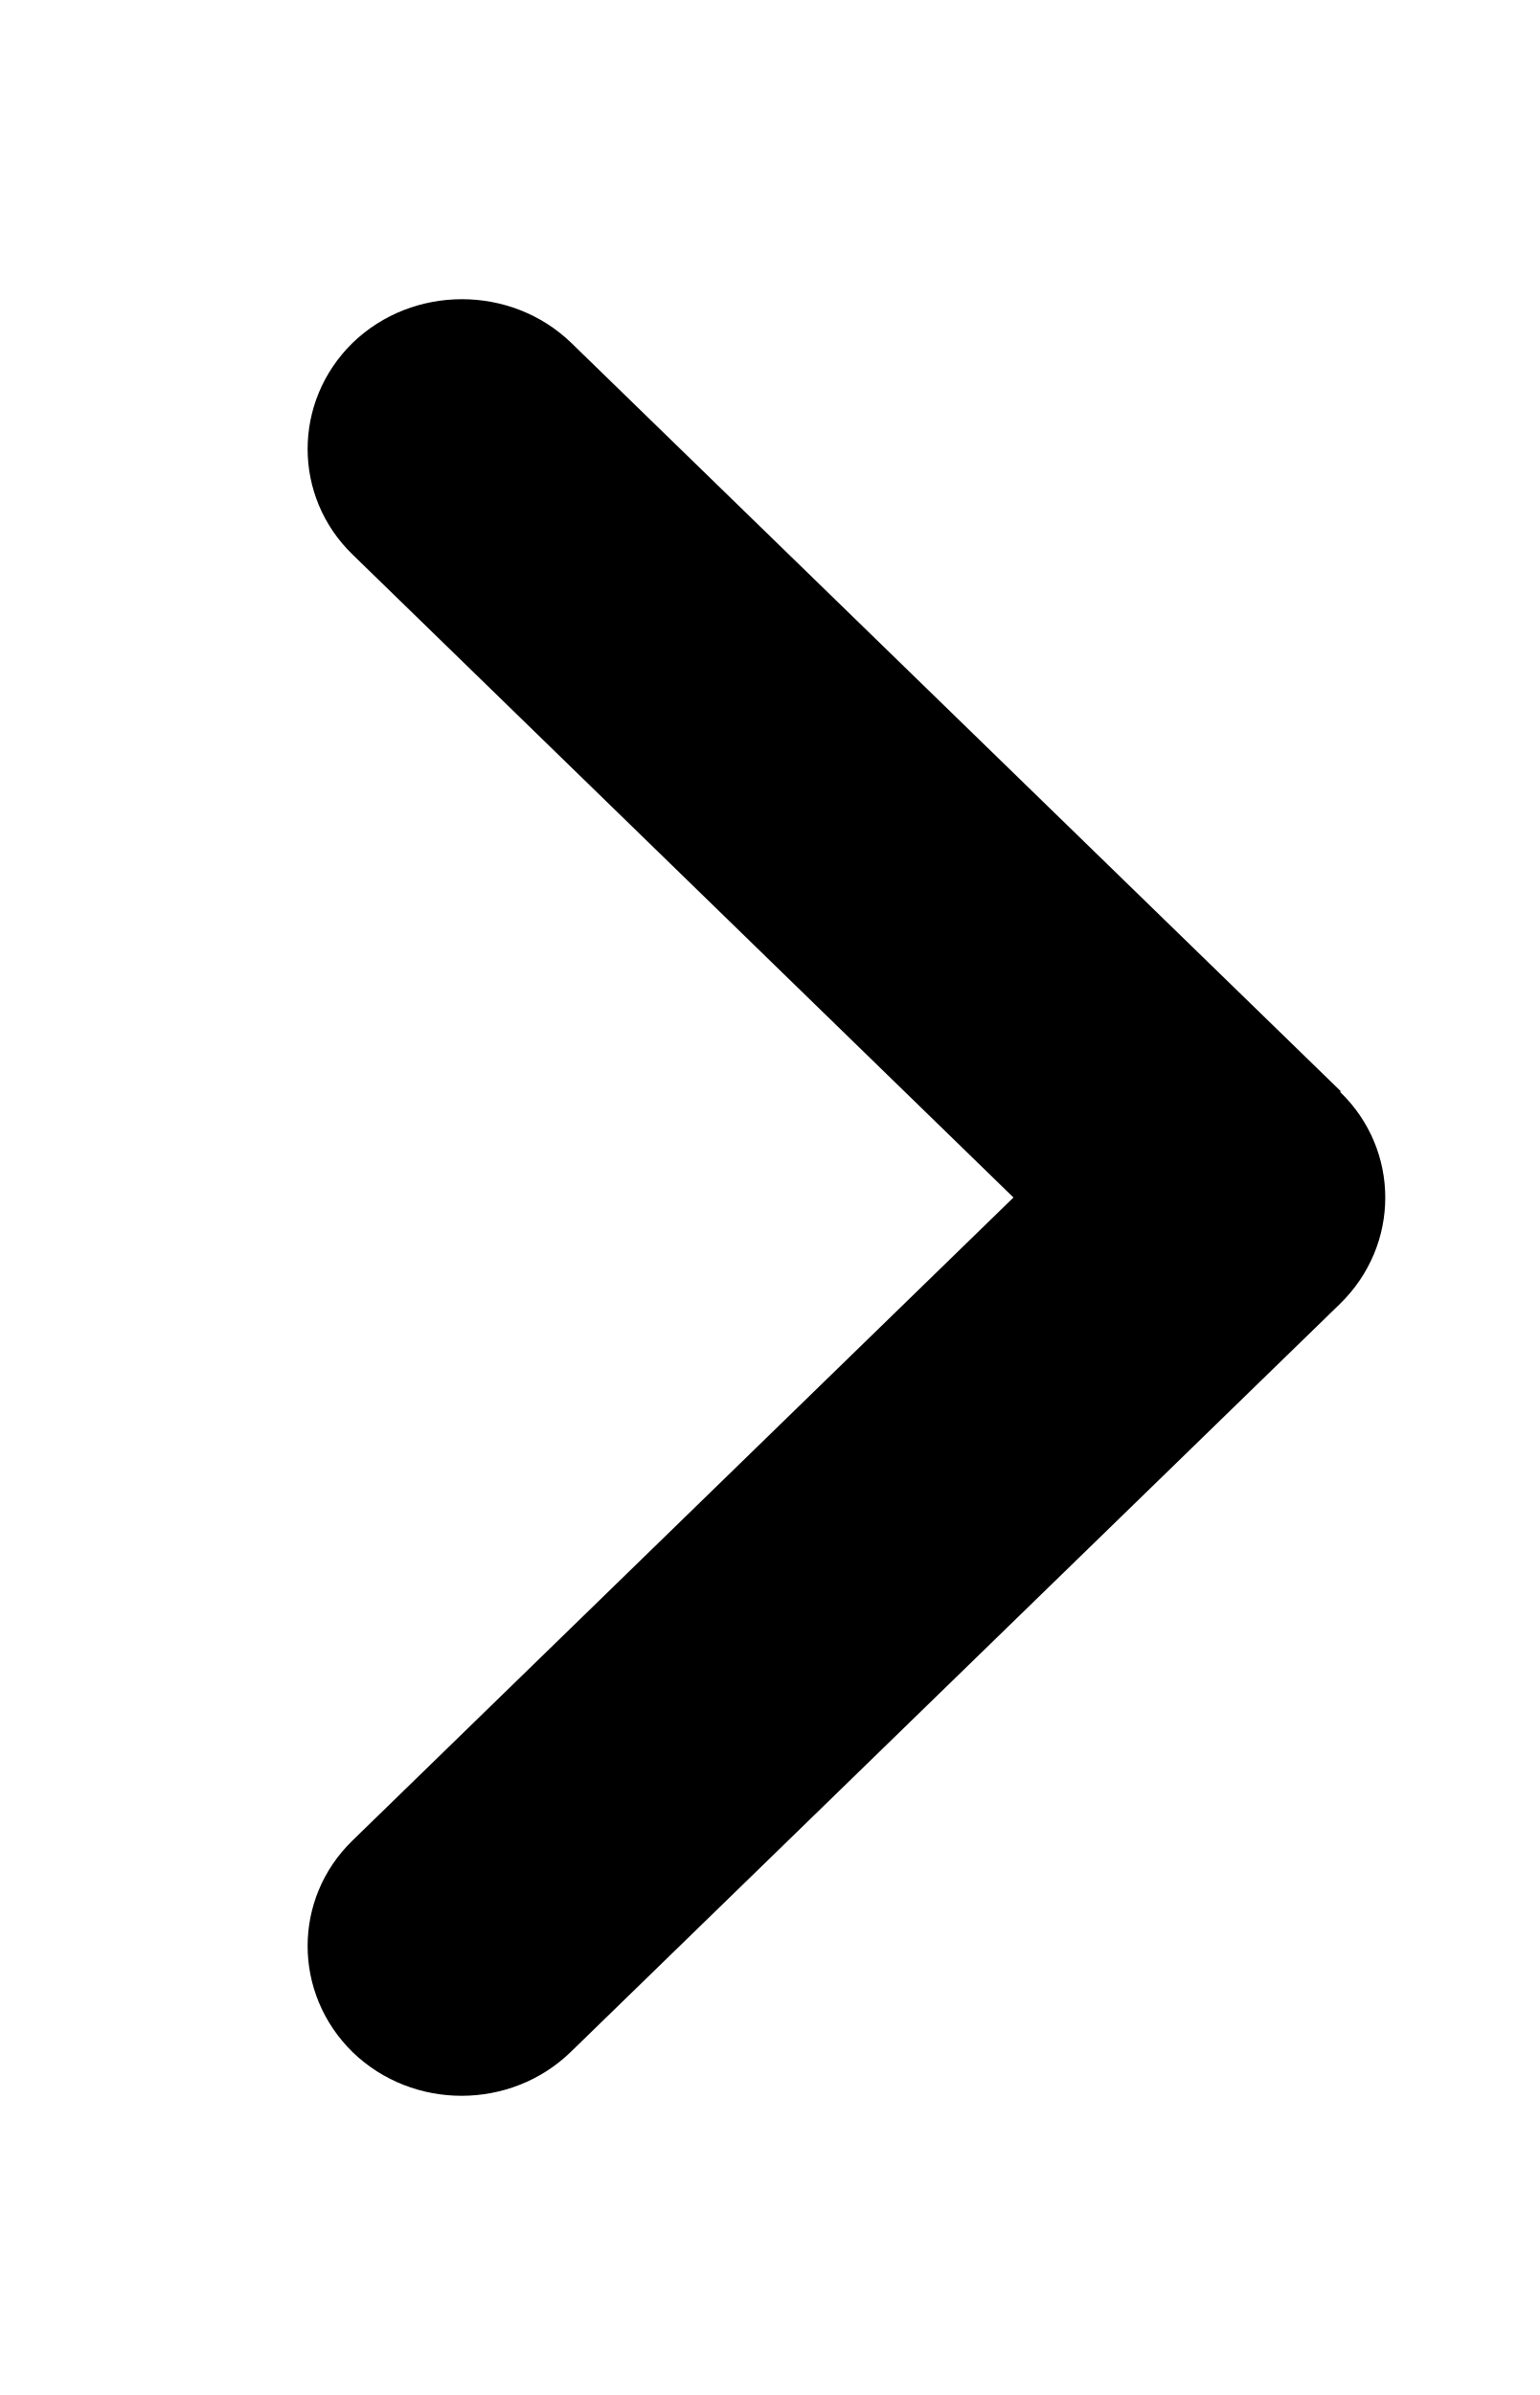
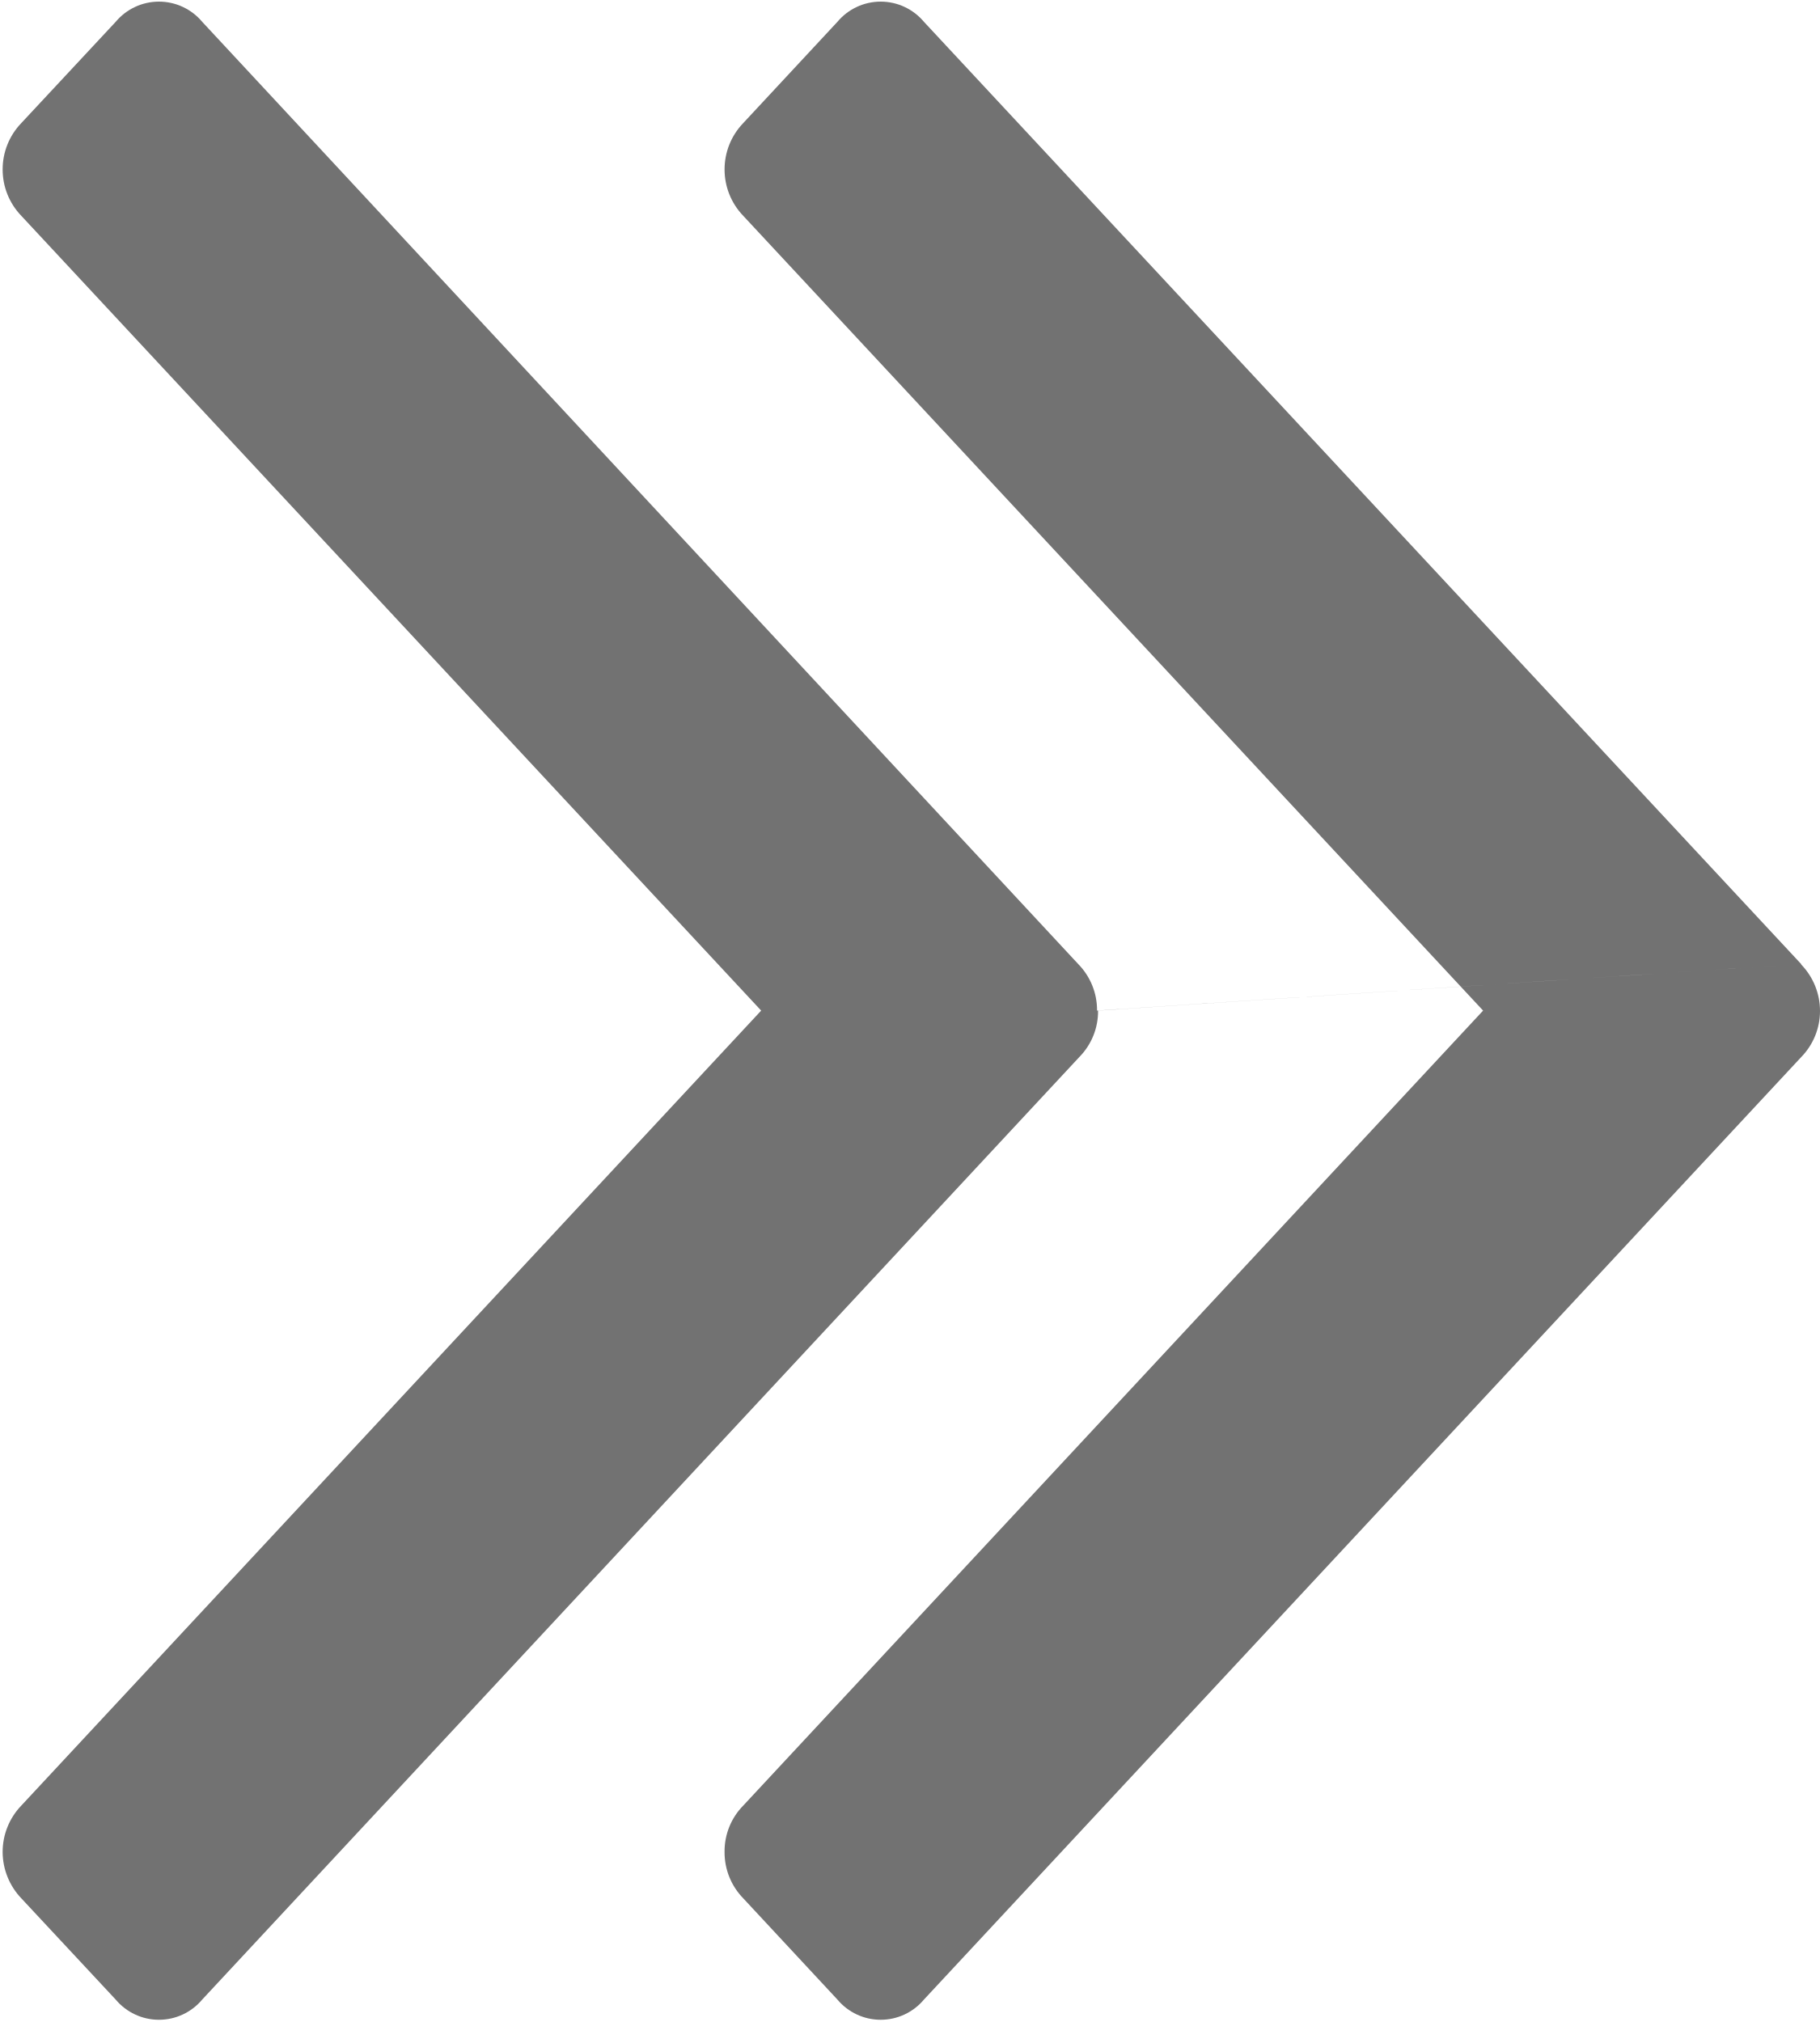
- <svg xmlns="http://www.w3.org/2000/svg" width="9px" height="14px" viewBox="0 0 9 14" version="1.1">
-   <g>
-     <path d="M 7.836 6.383 C 8.188 6.723 8.188 7.277 7.836 7.621 L 3.336 11.996 C 2.984 12.336 2.414 12.336 2.062 11.996 C 1.711 11.652 1.711 11.098 2.062 10.758 L 5.926 7 L 2.062 3.242 C 1.711 2.902 1.711 2.348 2.062 2.004 C 2.414 1.664 2.988 1.664 3.34 2.004 L 7.84 6.379 Z M 7.836 6.383" />
-   </g>
+ <svg xmlns="http://www.w3.org/2000/svg" width="9" height="10" viewBox="0 0 9 10">
+   <defs>
+     <style>
+       .cls-1 {
+         fill: #727272;
+         fill-rule: evenodd;
+       }
+     </style>
+   </defs>
+   <path id="angle_right" class="cls-1" d="M975.907,320.768l-4.338-4.66a0.279,0.279,0,0,0-.428,0l-0.465.5a0.331,0.331,0,0,0,0,.46l3.658,3.93-3.658,3.931a0.322,0.322,0,0,0-.093.23,0.325,0.325,0,0,0,.093.23l0.465,0.5a0.279,0.279,0,0,0,.428,0l4.338-4.661A0.326,0.326,0,0,0,976,321a0.33,0.33,0,0,0-.093-0.23h0Zm0,0-3.482.23a0.325,0.325,0,0,0-.093-0.23L968,316.108a0.279,0.279,0,0,0-.428,0l-0.466.5a0.331,0.331,0,0,0,0,.46l3.658,3.93-3.658,3.931a0.331,0.331,0,0,0-.093.23,0.334,0.334,0,0,0,.093.23l0.466,0.5a0.279,0.279,0,0,0,.428,0l4.337-4.661a0.322,0.322,0,0,0,.093-0.23h0Zm0,0" transform="translate(-967 -316)" />
</svg>
